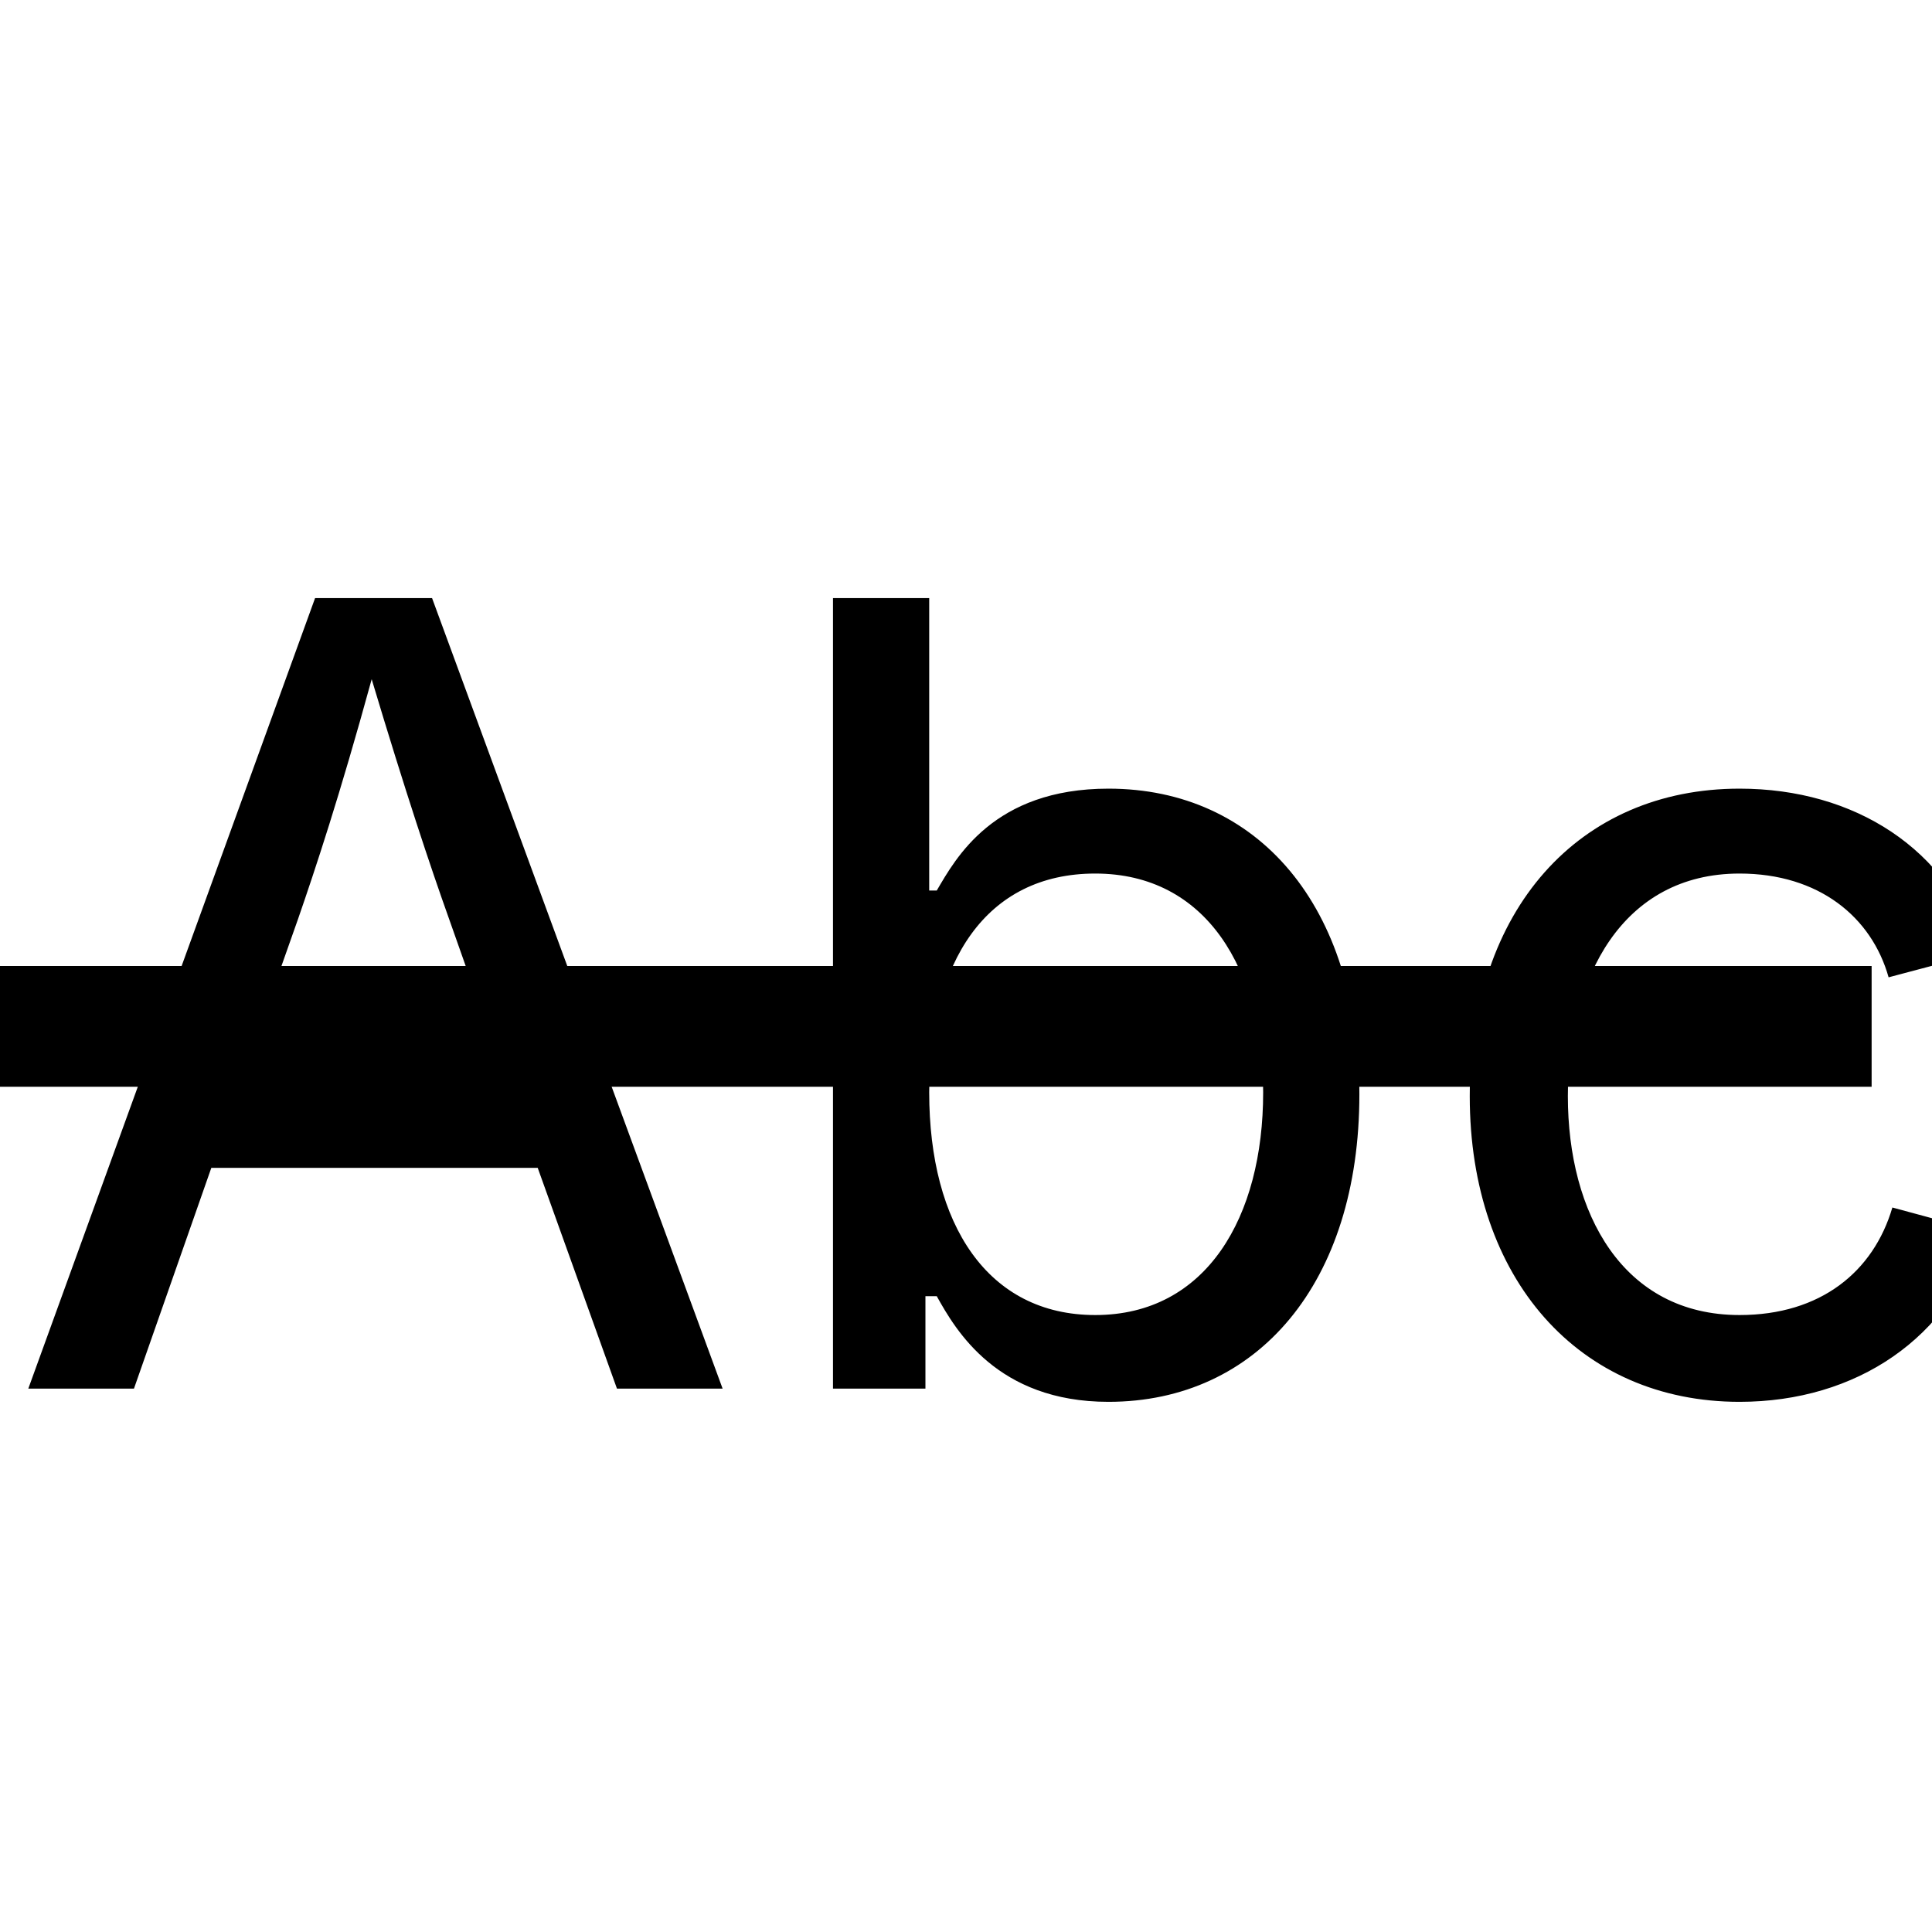
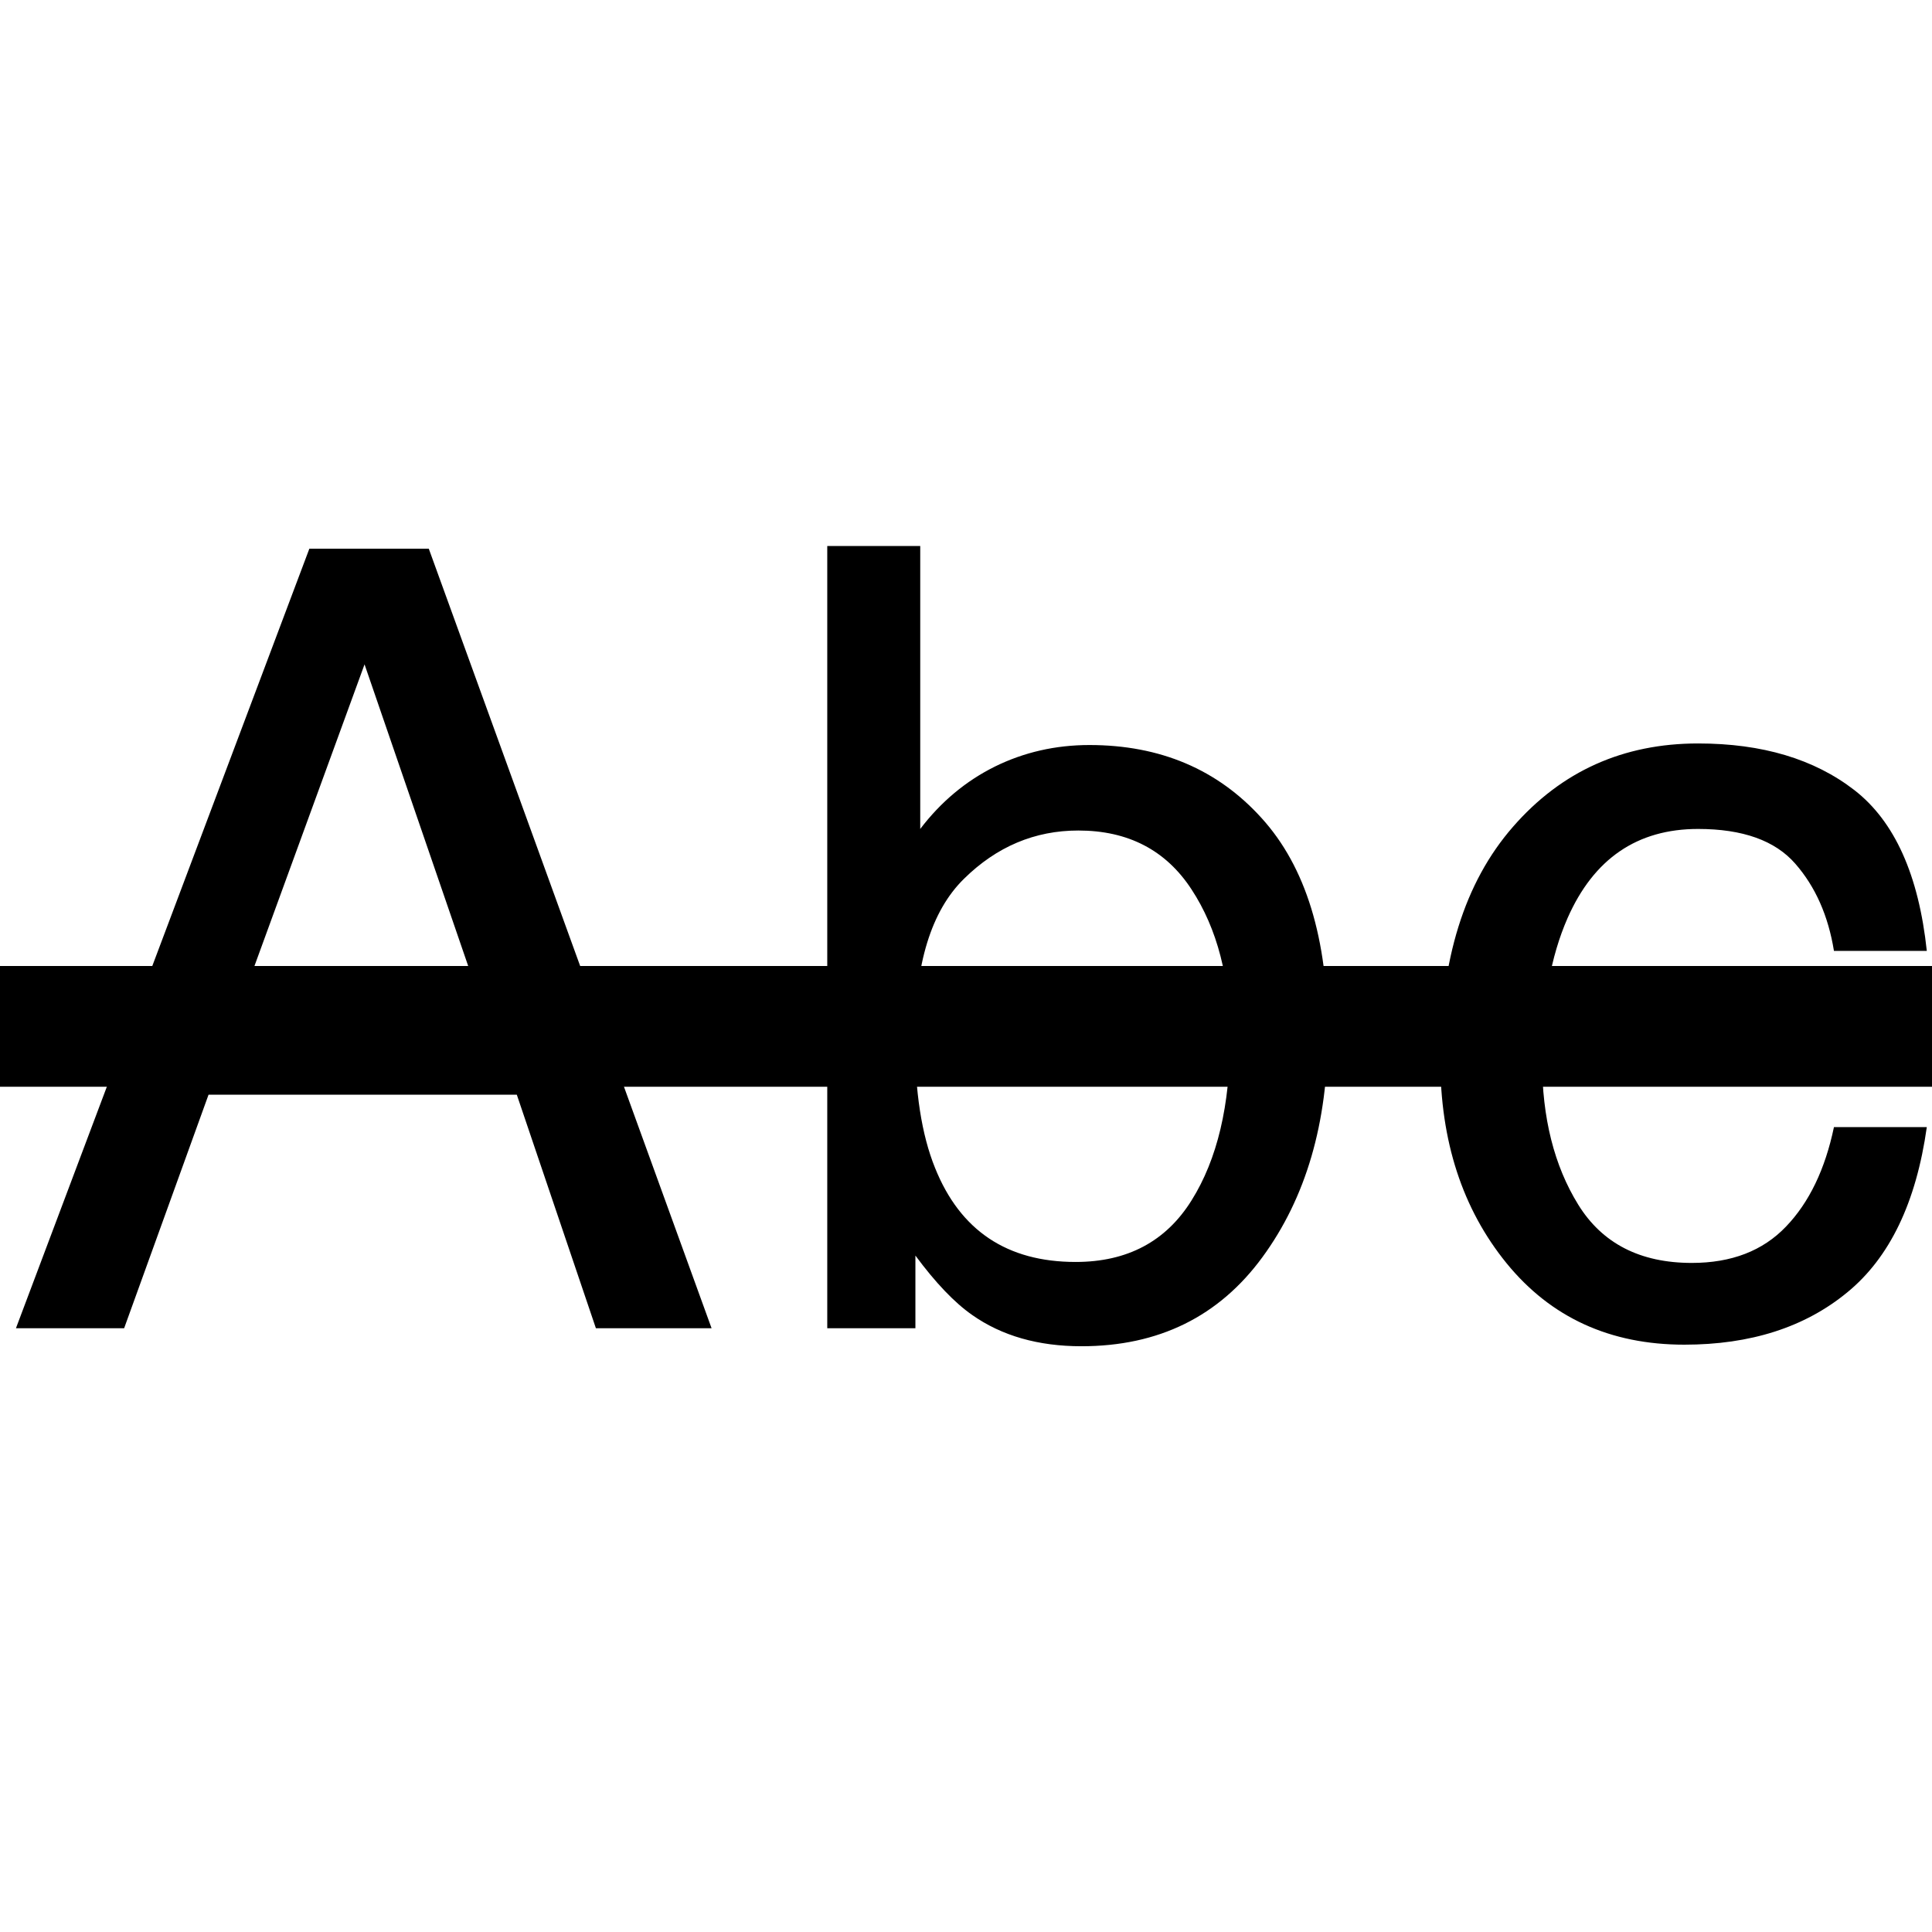
- <svg xmlns="http://www.w3.org/2000/svg" version="1.1" viewBox="0 0 16 16" font-size="9" font-family="-apple-system, sans-serif">
-   <text class="filled" x="0" y="11.5">Abc</text>
-   <line class="stroked" x1="0" y1="8.5" x2="15.5" y2="8.5" stroke="black" />
+ <svg xmlns="http://www.w3.org/2000/svg" id="root" version="1.1" viewBox="0 0 16 16">
+   <path fill="currentColor" d="M 3.999 8.354 L3.019 5.502 L1.978 8.354 L3.999 8.354 Z M 2.562 4.544 L3.551 4.544 L5.893 11 L4.935 11 L4.28 9.066 L1.727 9.066 L1.028 11 L0.132 11 L2.562 4.544 Z M 6.851 4.522 L7.621 4.522 L7.621 6.865 C 7.793 6.639 8 6.467 8.24 6.348 C 8.48 6.23 8.741 6.17 9.022 6.17 C 9.608 6.17 10.084 6.372 10.448 6.775 C 10.813 7.177 10.996 7.771 10.996 8.557 C 10.996 9.301 10.815 9.919 10.455 10.411 C 10.095 10.903 9.595 11.149 8.956 11.149 C 8.599 11.149 8.297 11.063 8.051 10.89 C 7.905 10.788 7.748 10.624 7.581 10.398 L7.581 11 L6.851 11 L6.851 4.522 Z M 9.868 9.941 C 10.081 9.601 10.187 9.153 10.187 8.596 C 10.187 8.101 10.081 7.691 9.868 7.366 C 9.656 7.041 9.343 6.878 8.93 6.878 C 8.57 6.878 8.254 7.011 7.983 7.278 C 7.712 7.544 7.577 7.984 7.577 8.596 C 7.577 9.039 7.632 9.397 7.744 9.673 C 7.952 10.191 8.34 10.451 8.908 10.451 C 9.336 10.451 9.656 10.281 9.868 9.941 L9.868 9.941 Z M 15.358 6.544 C 15.69 6.802 15.89 7.246 15.957 7.875 L15.188 7.875 C 15.141 7.585 15.035 7.344 14.868 7.153 C 14.701 6.961 14.432 6.865 14.063 6.865 C 13.559 6.865 13.199 7.111 12.982 7.603 C 12.842 7.922 12.771 8.316 12.771 8.785 C 12.771 9.257 12.871 9.654 13.07 9.976 C 13.269 10.298 13.583 10.459 14.011 10.459 C 14.339 10.459 14.599 10.359 14.791 10.158 C 14.983 9.958 15.115 9.683 15.188 9.334 L15.957 9.334 C 15.869 9.958 15.65 10.415 15.298 10.703 C 14.947 10.992 14.497 11.136 13.949 11.136 C 13.334 11.136 12.843 10.911 12.477 10.462 C 12.111 10.012 11.928 9.45 11.928 8.776 C 11.928 7.95 12.128 7.307 12.53 6.847 C 12.931 6.387 13.442 6.157 14.063 6.157 C 14.594 6.157 15.025 6.286 15.358 6.544 L15.358 6.544 Z" />
+   <line stroke="currentColor" x1="0" y1="8.5" x2="16" y2="8.5" />
</svg>
